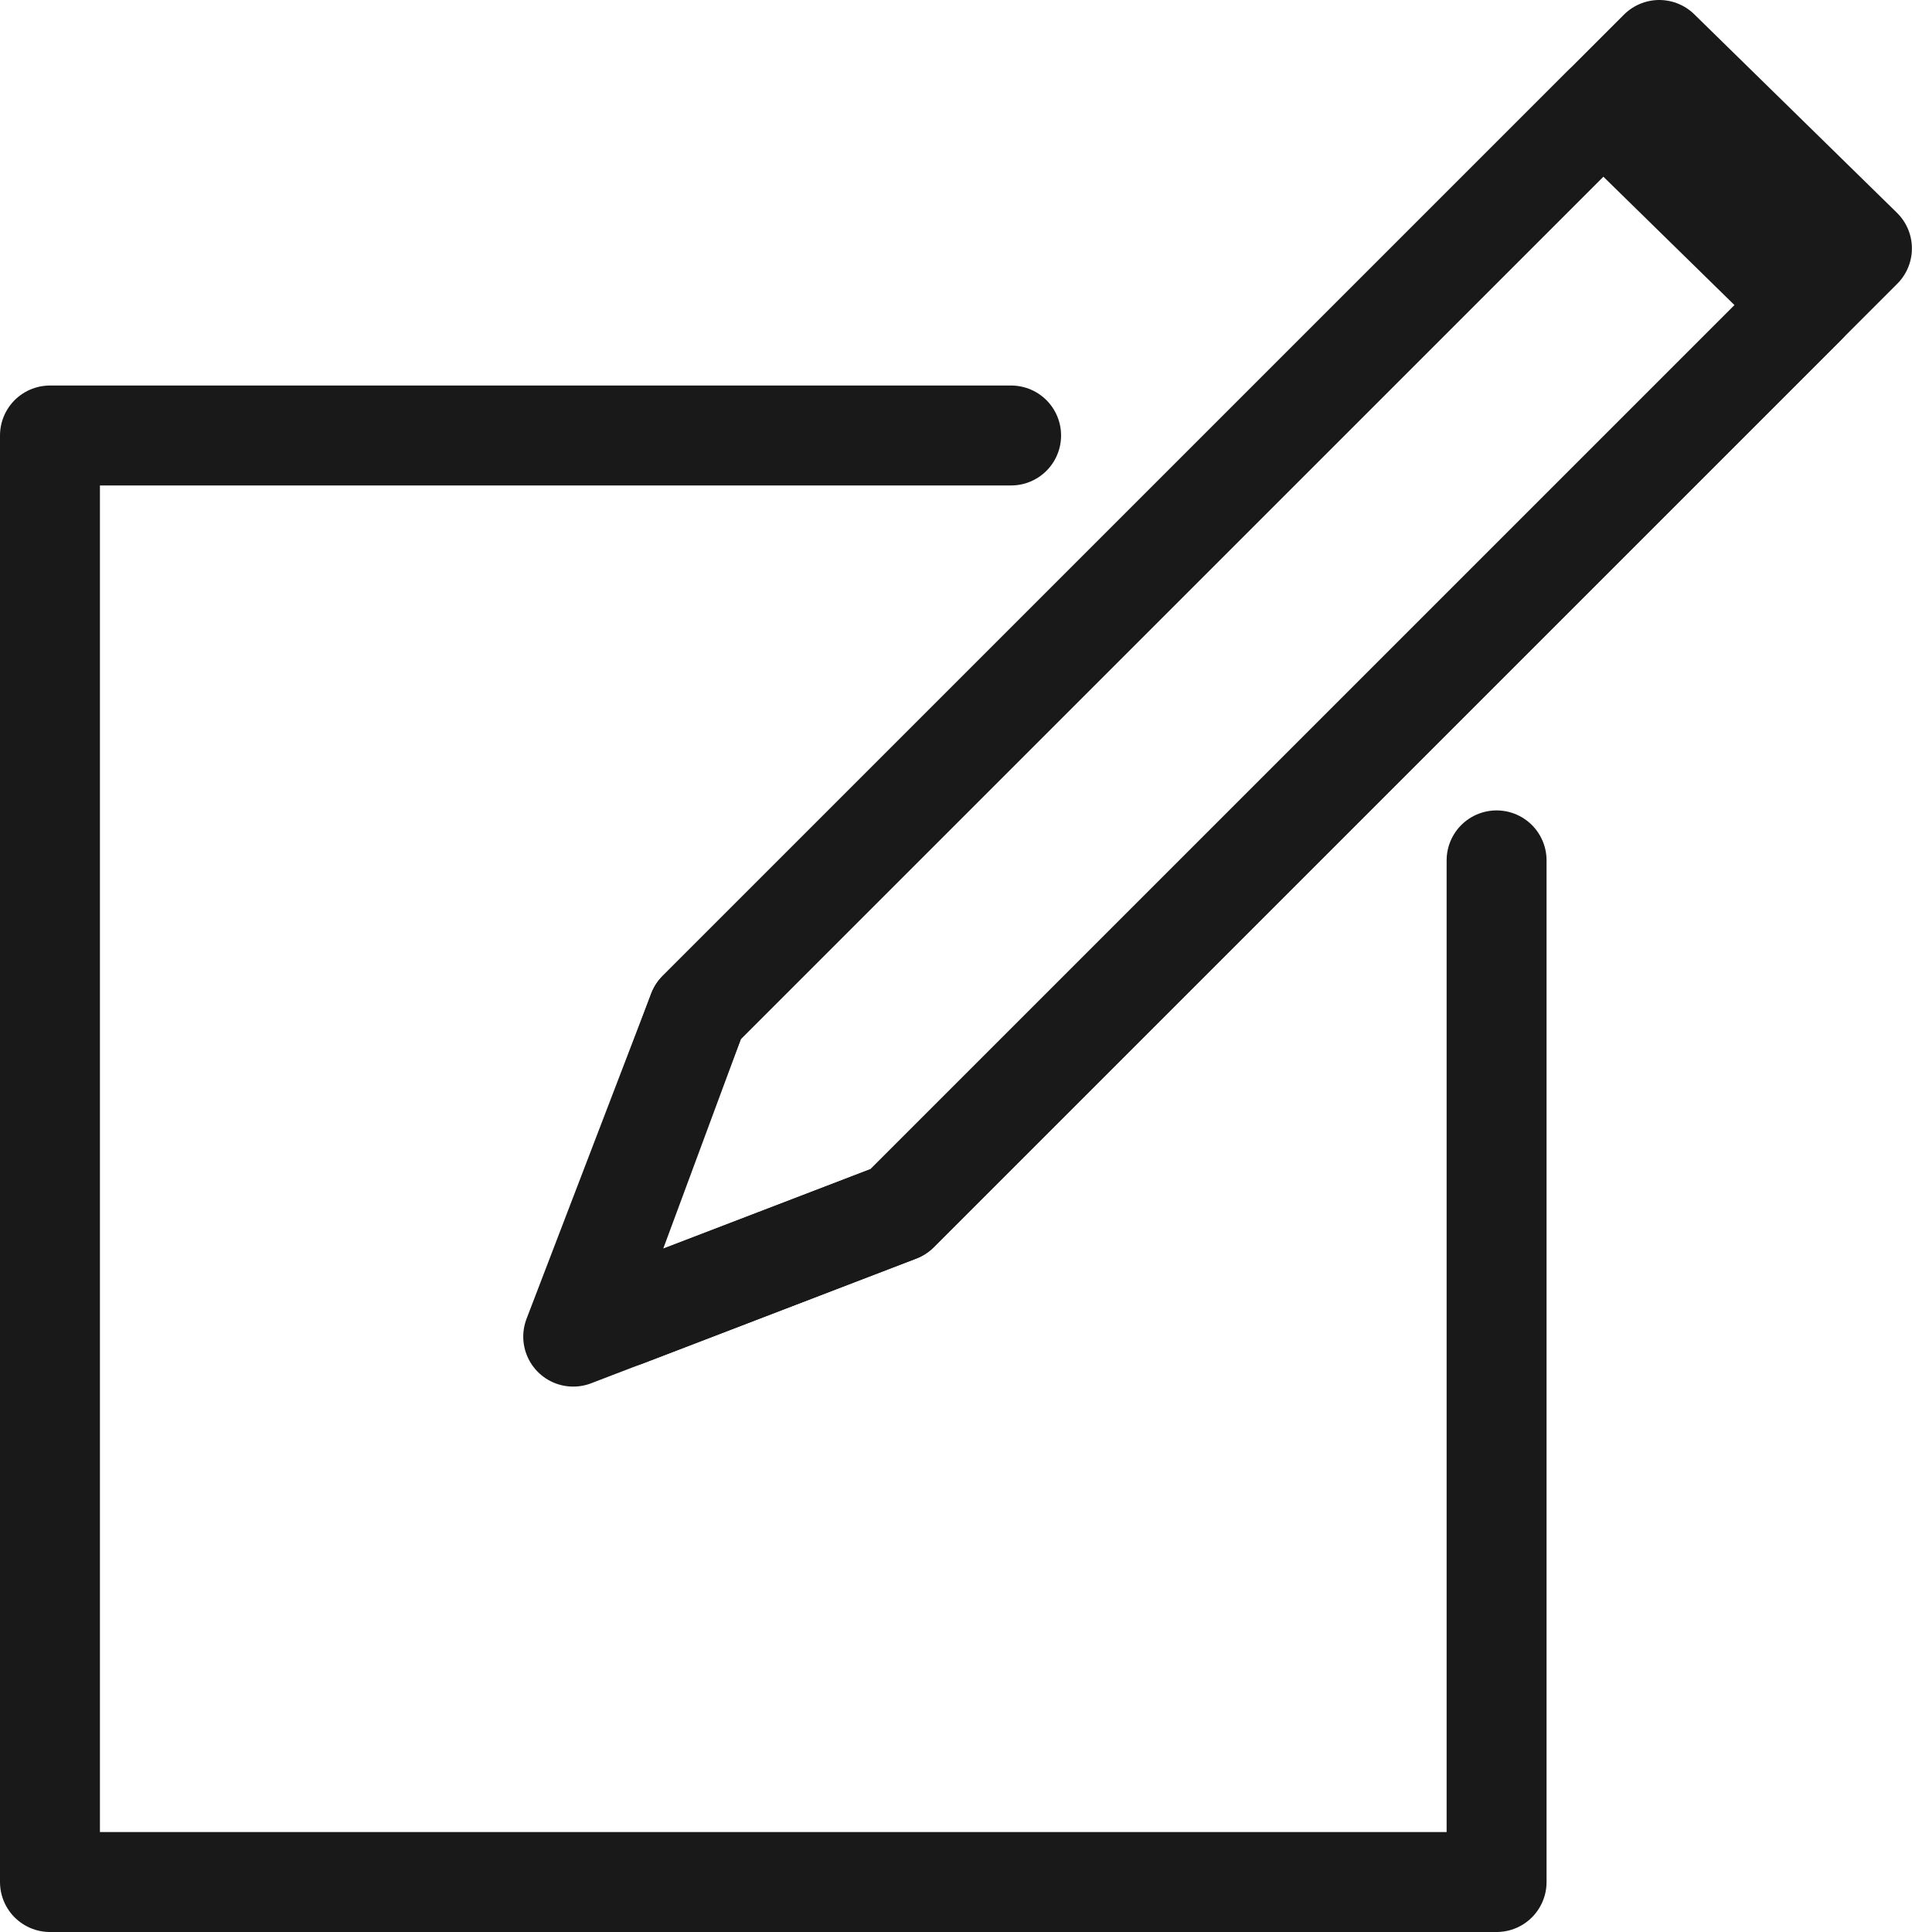
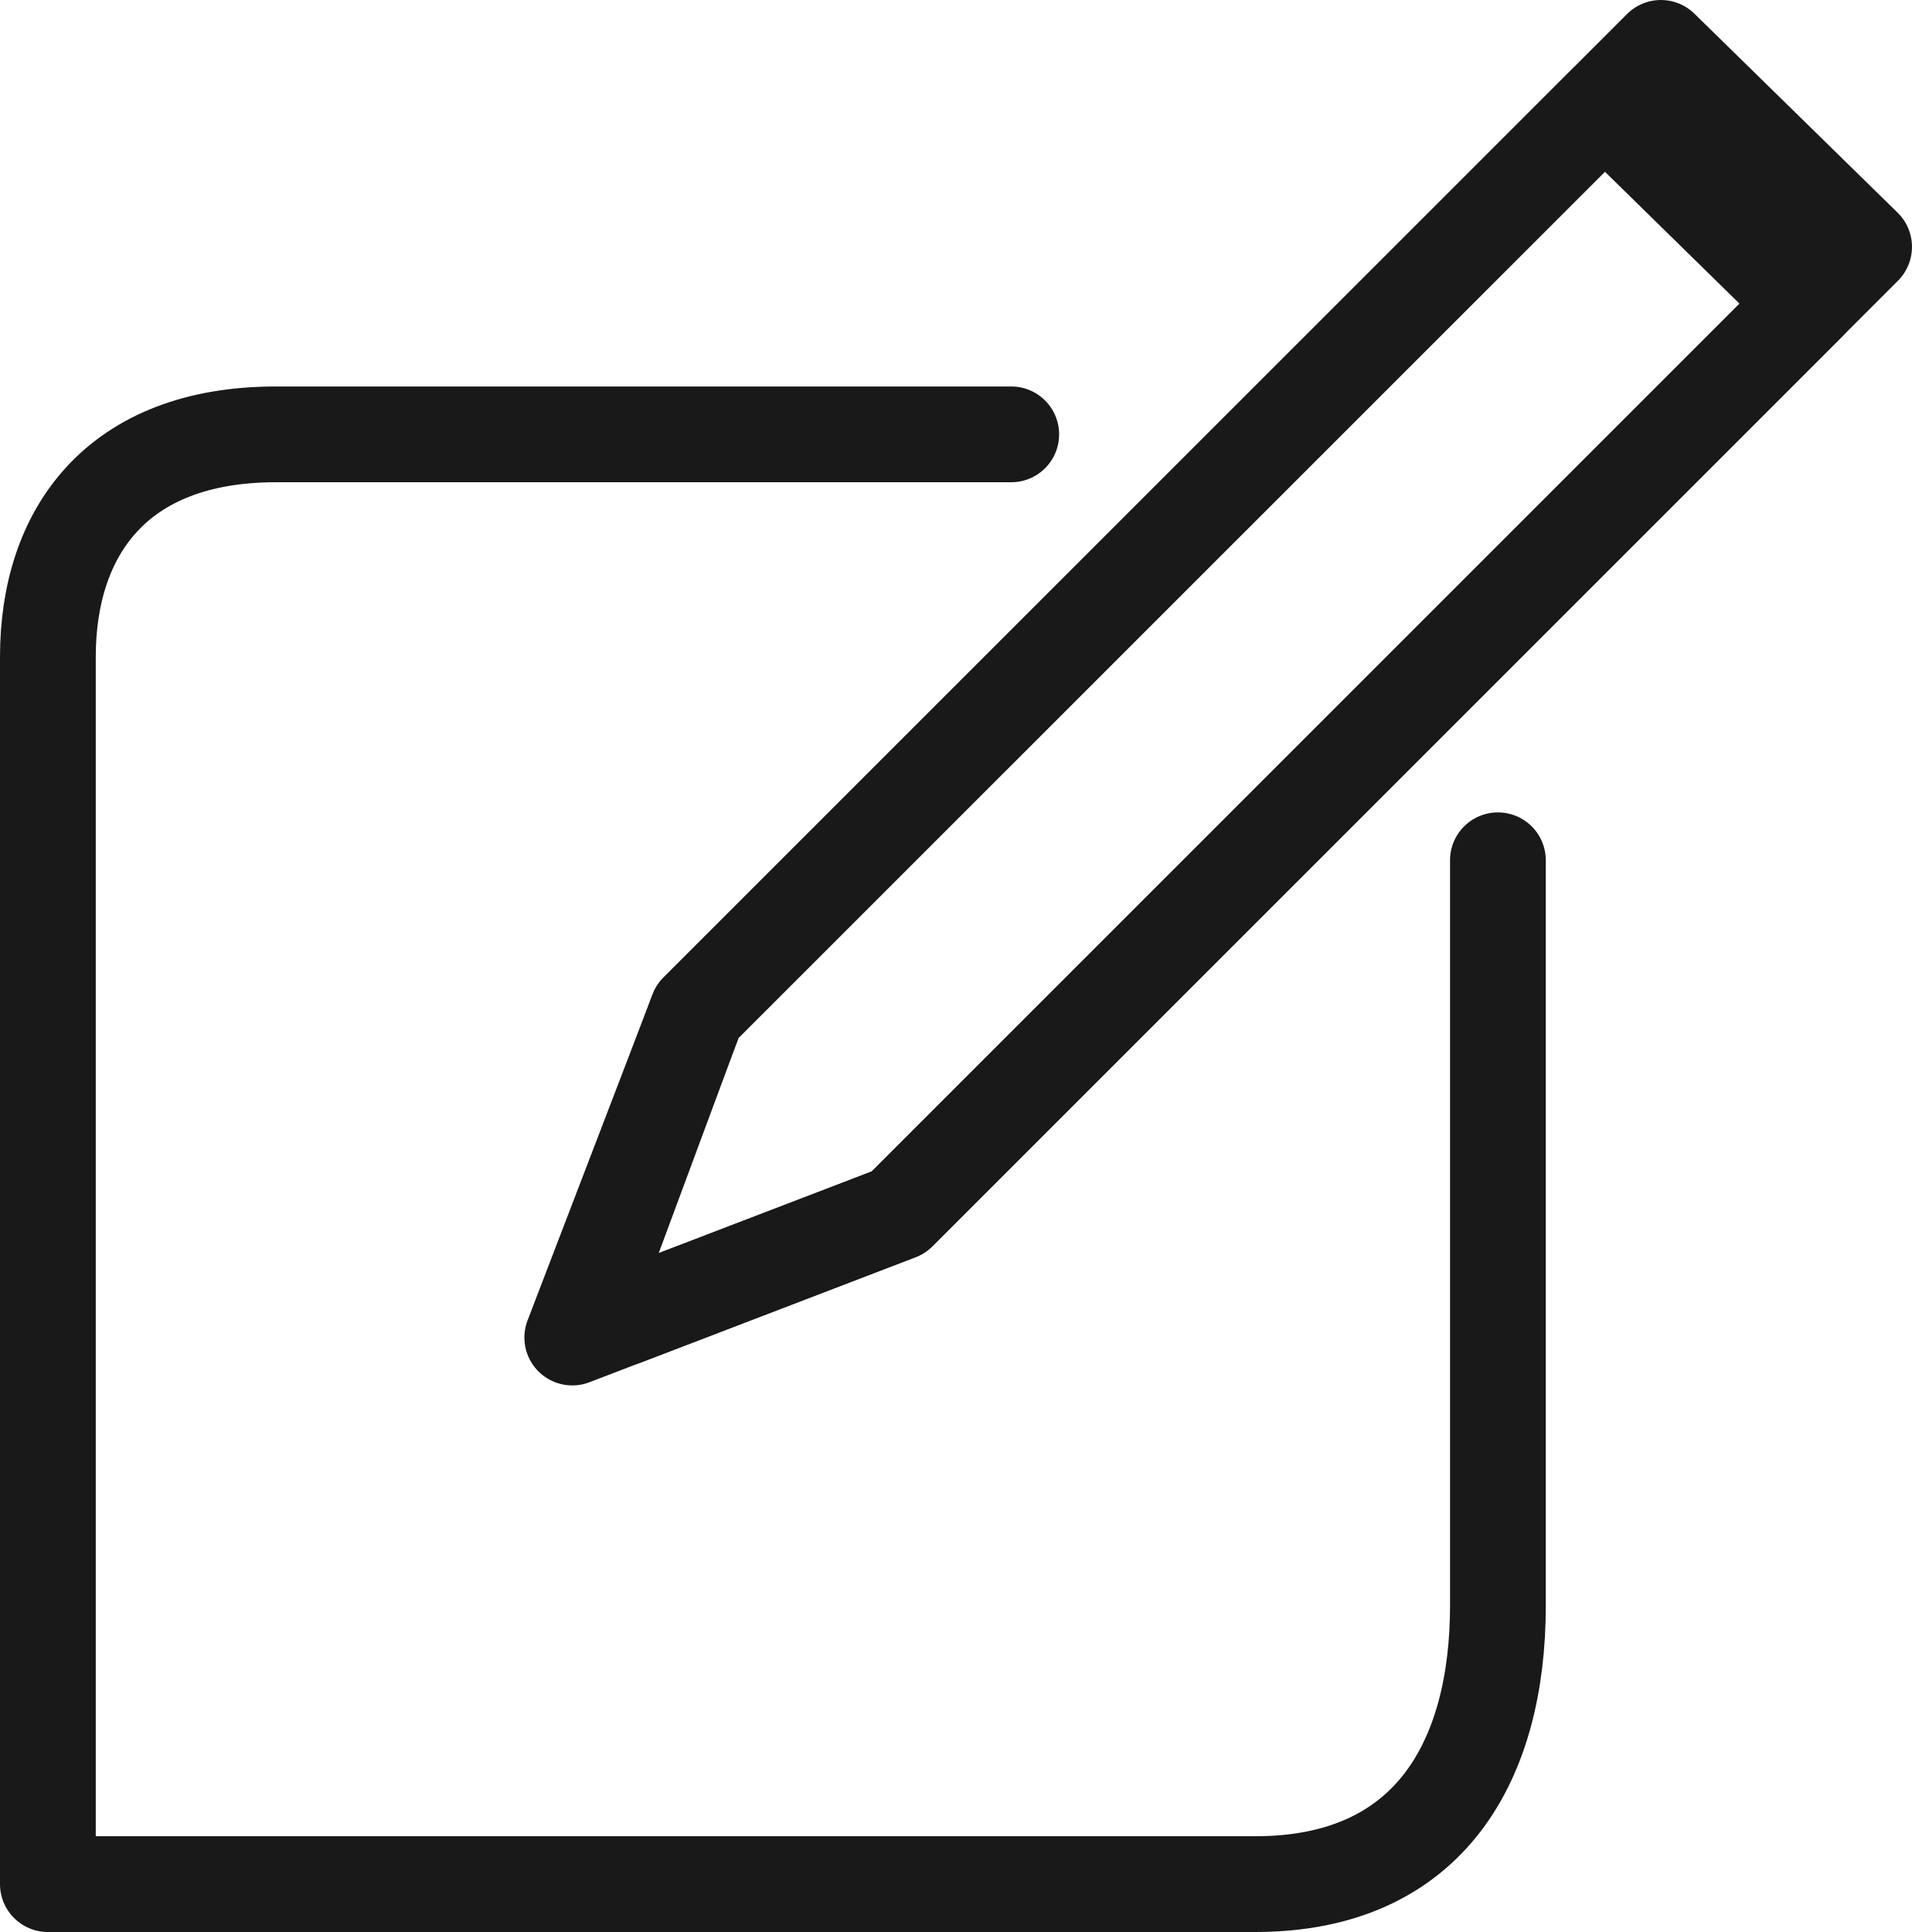
- <svg xmlns="http://www.w3.org/2000/svg" viewBox="0 0 95.66 96.67">
+ <svg xmlns="http://www.w3.org/2000/svg" viewBox="0 0 99.83 100.88">
  <defs>
    <style>.cls-1{fill:none;stroke:#191919;stroke-linecap:round;stroke-linejoin:round;stroke-width:5px;}</style>
  </defs>
  <g id="Layer_2" data-name="Layer 2">
-     <g id="HomePage">
+     <g id="Profile">
      <g id="edit">
-         <polygon class="cls-1" points="83.02 2.5 93.16 12.43 44.95 60.64 28.68 66.88 34.92 50.6 83.02 2.5" />
-         <polygon class="cls-1" points="80.2 5.32 90.34 15.25 44.95 60.64 31.25 65.9 29.79 64.44 34.92 50.6 80.2 5.32" />
-         <polyline class="cls-1" points="74.88 43.05 74.88 94.17 2.5 94.17 2.5 21.79 50.59 21.79" />
+         <polygon class="cls-1" points="86.72 2.5 97.33 12.89 46.91 63.31 29.88 69.84 36.41 52.81 86.72 2.5" />
+         <polygon class="cls-1" points="83.78 5.45 94.38 15.84 46.91 63.31 32.57 68.81 31.04 67.28 36.41 52.81 83.78 5.45" />
+         <path class="cls-1" d="M78.21,44.92V83.84c0,8-3.48,14.54-12.67,14.54H2.5V34.3c0-6.5,3.58-11.62,11.91-11.62H52.8" />
      </g>
    </g>
  </g>
</svg>
